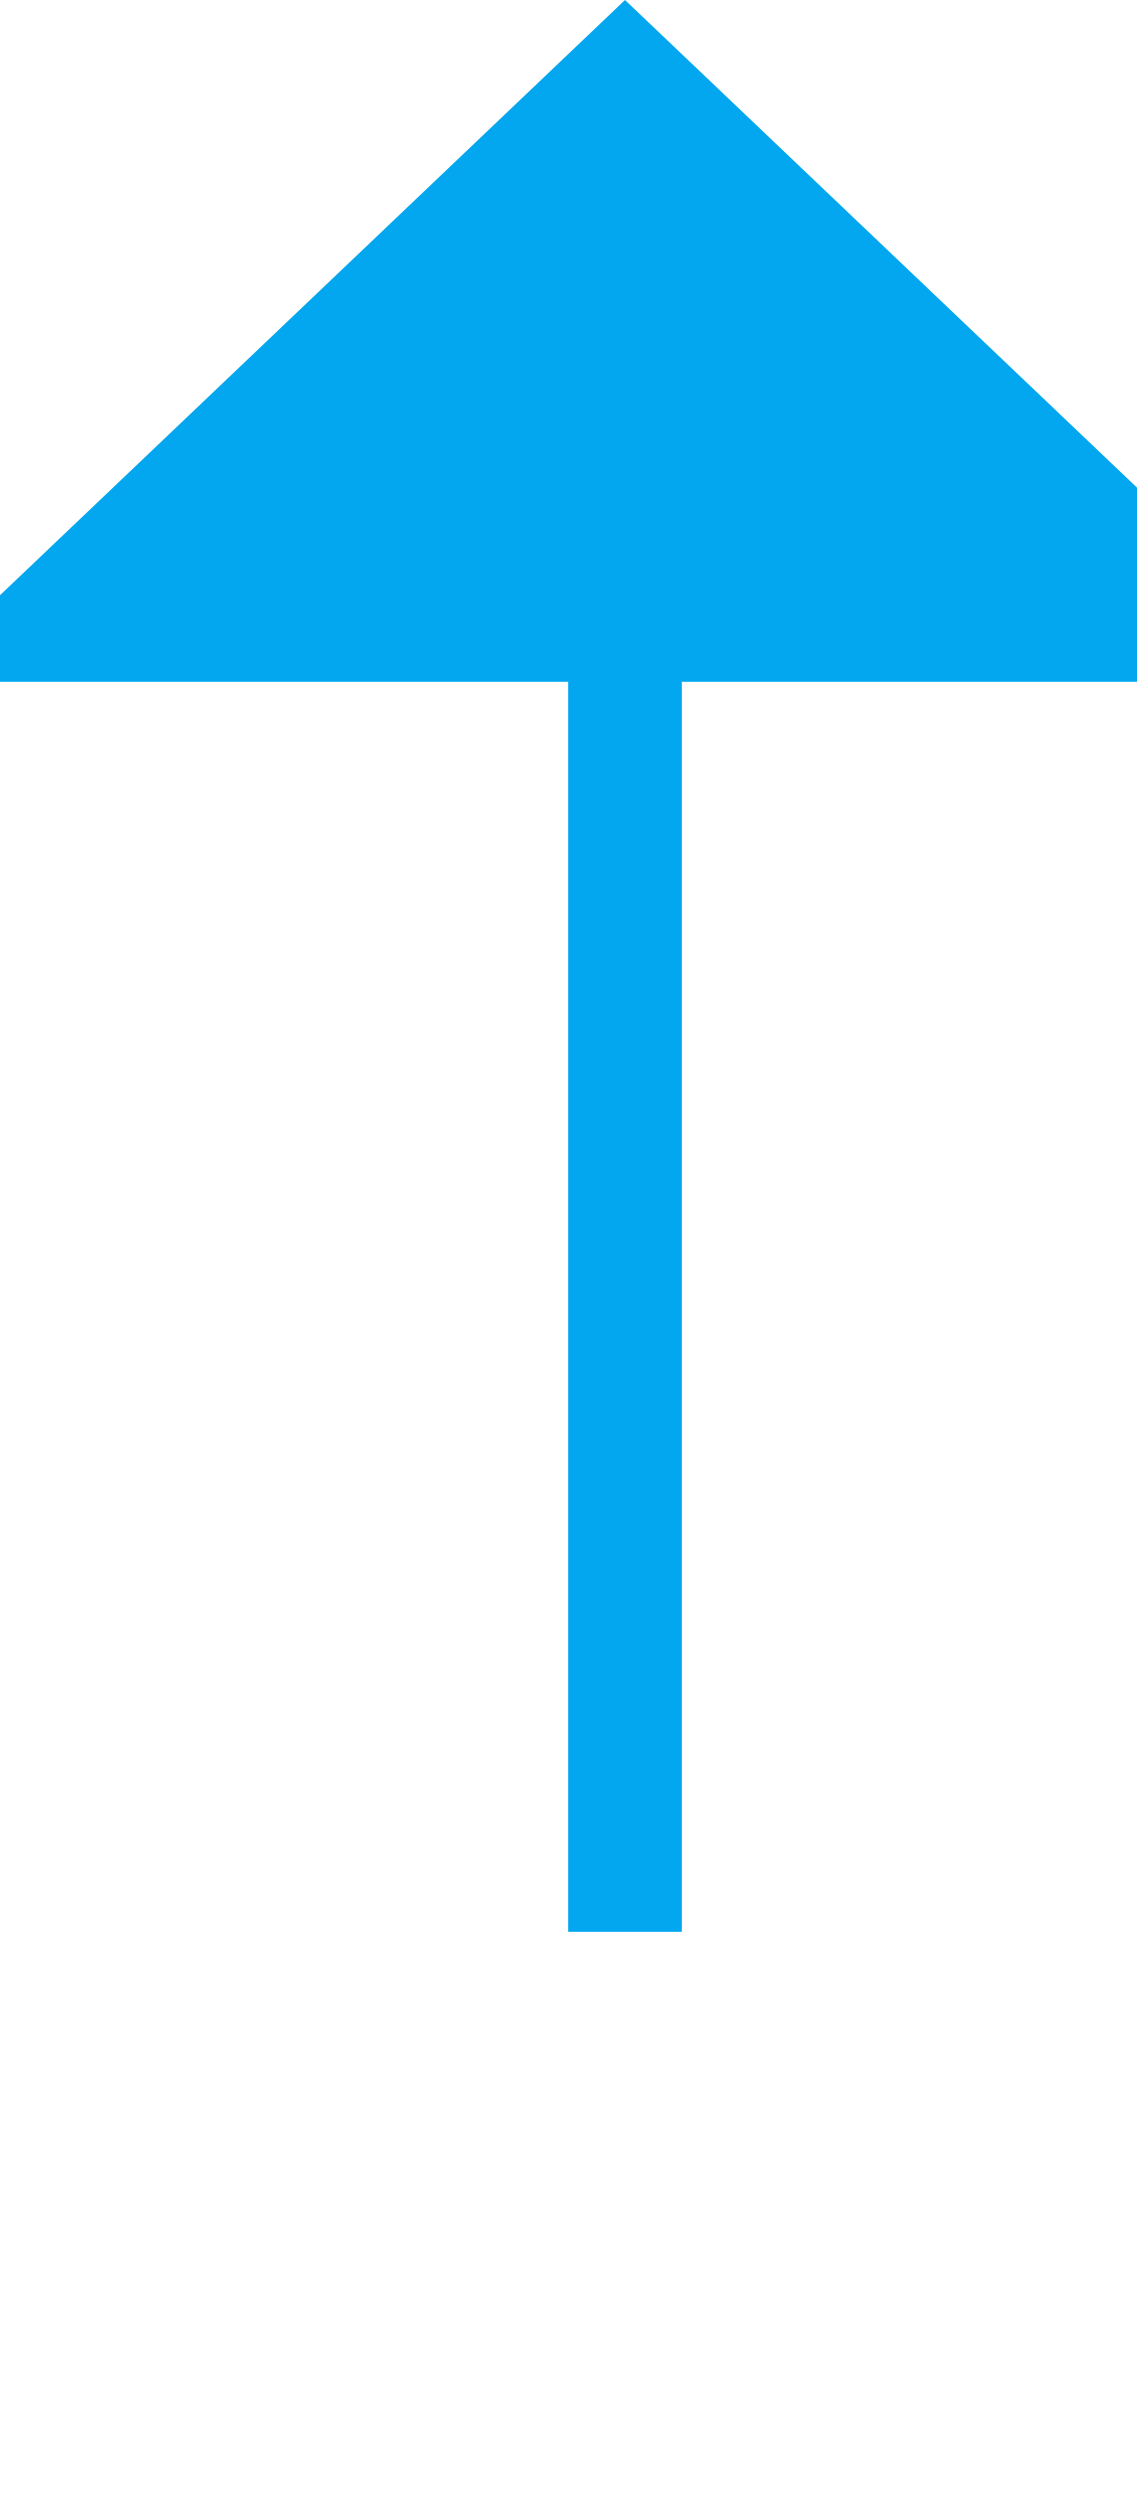
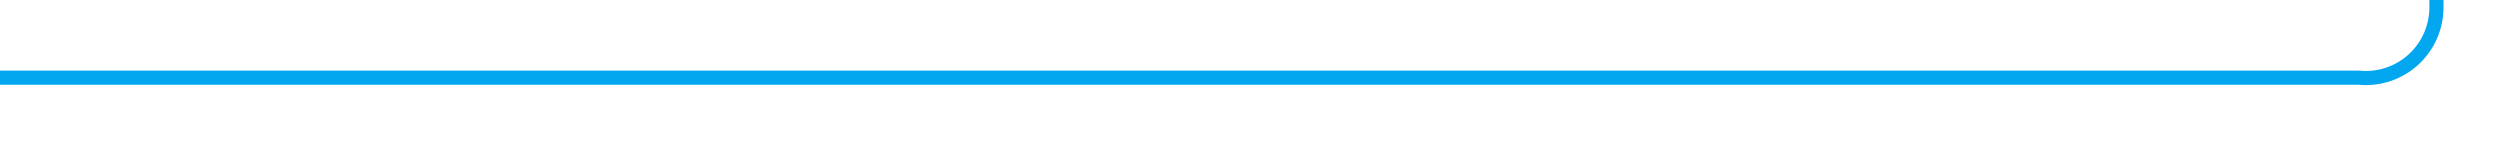
- <svg xmlns="http://www.w3.org/2000/svg" version="1.1" width="10px" height="22px" preserveAspectRatio="xMidYMin meet" viewBox="1384 277  8 22">
-   <path d="M 1388.5 294  L 1388.5 282  " stroke-width="1" stroke="#02a7f0" fill="none" />
-   <path d="M 1394.8 283  L 1388.5 277  L 1382.2 283  L 1394.8 283  Z " fill-rule="nonzero" fill="#02a7f0" stroke="none" />
+ <svg xmlns="http://www.w3.org/2000/svg" version="1.1" width="177px" height="10px" preserveAspectRatio="xMinYMid meet" viewBox="359 207  177 8">
+   <path d="M 359 211.5  L 526 211.5  A 5 5 0 0 0 531.5 206.5 L 531.5 184  A 5 5 0 0 1 536.5 179.5 L 583 179.5  " stroke-width="1" stroke="#02a7f0" fill="none" />
+   <path d="M 582 185.8  L 588 179.5  L 582 173.2  L 582 185.8  Z " fill-rule="nonzero" fill="#02a7f0" stroke="none" />
</svg>
